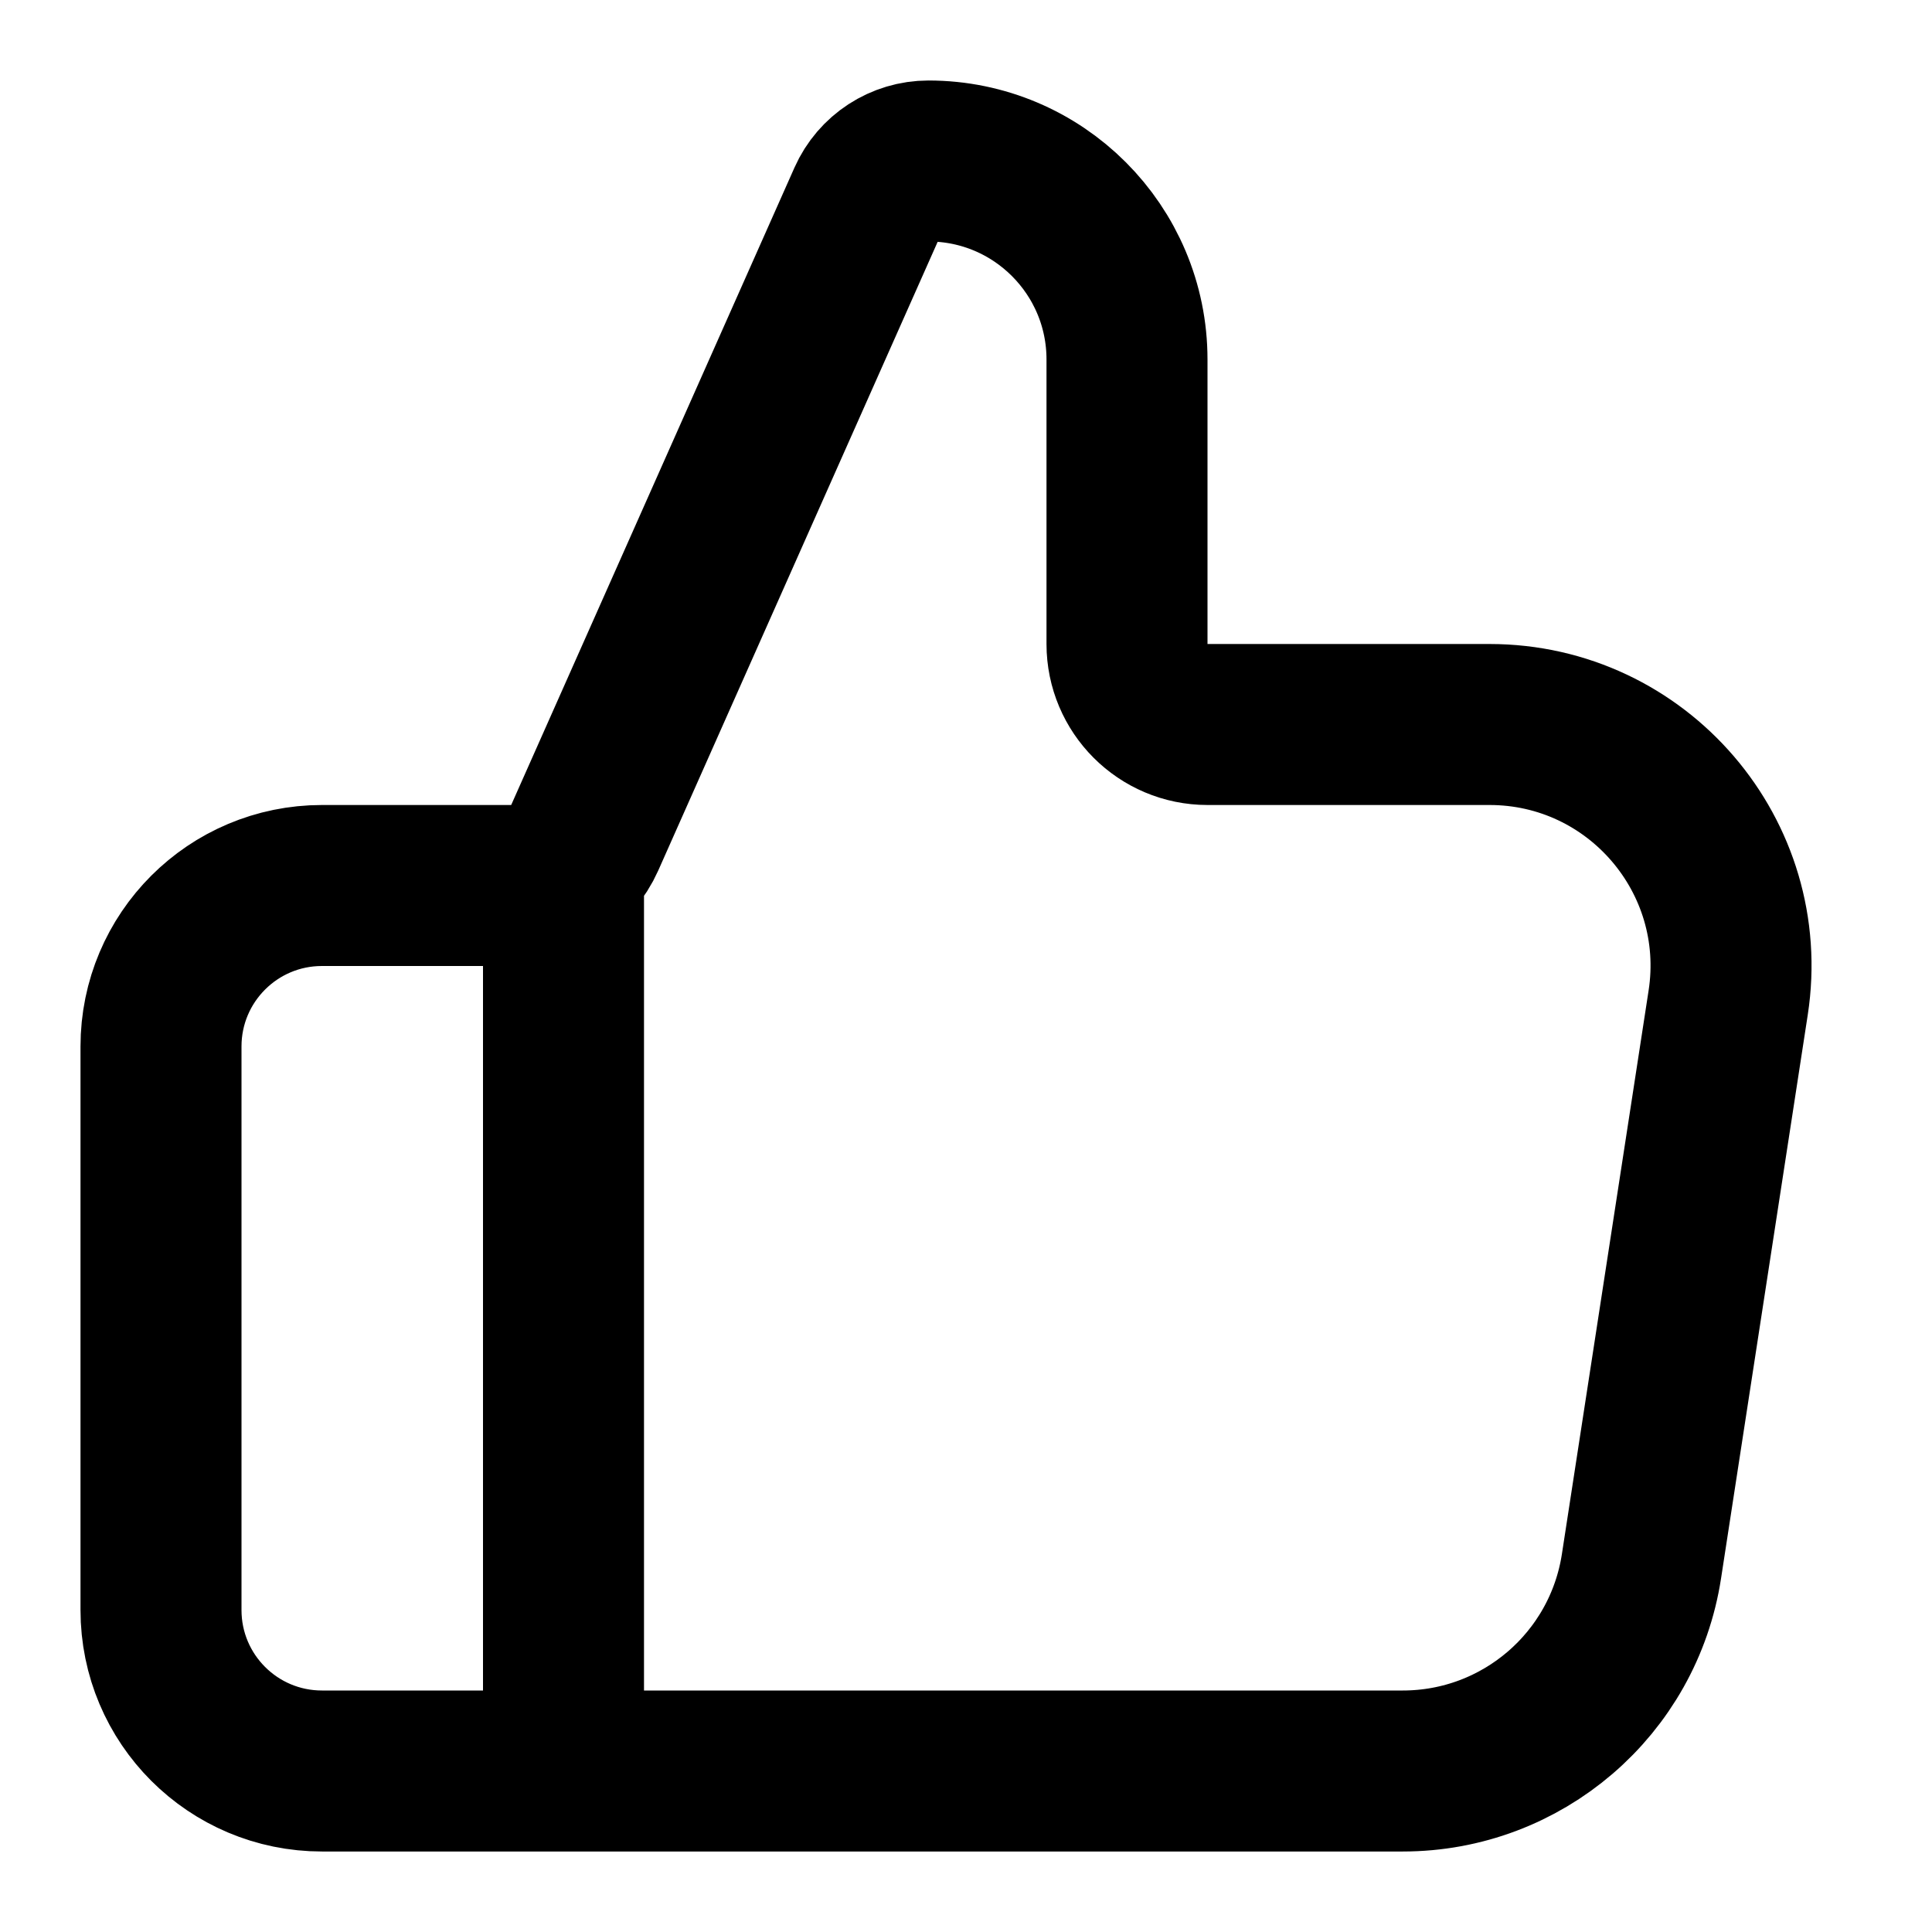
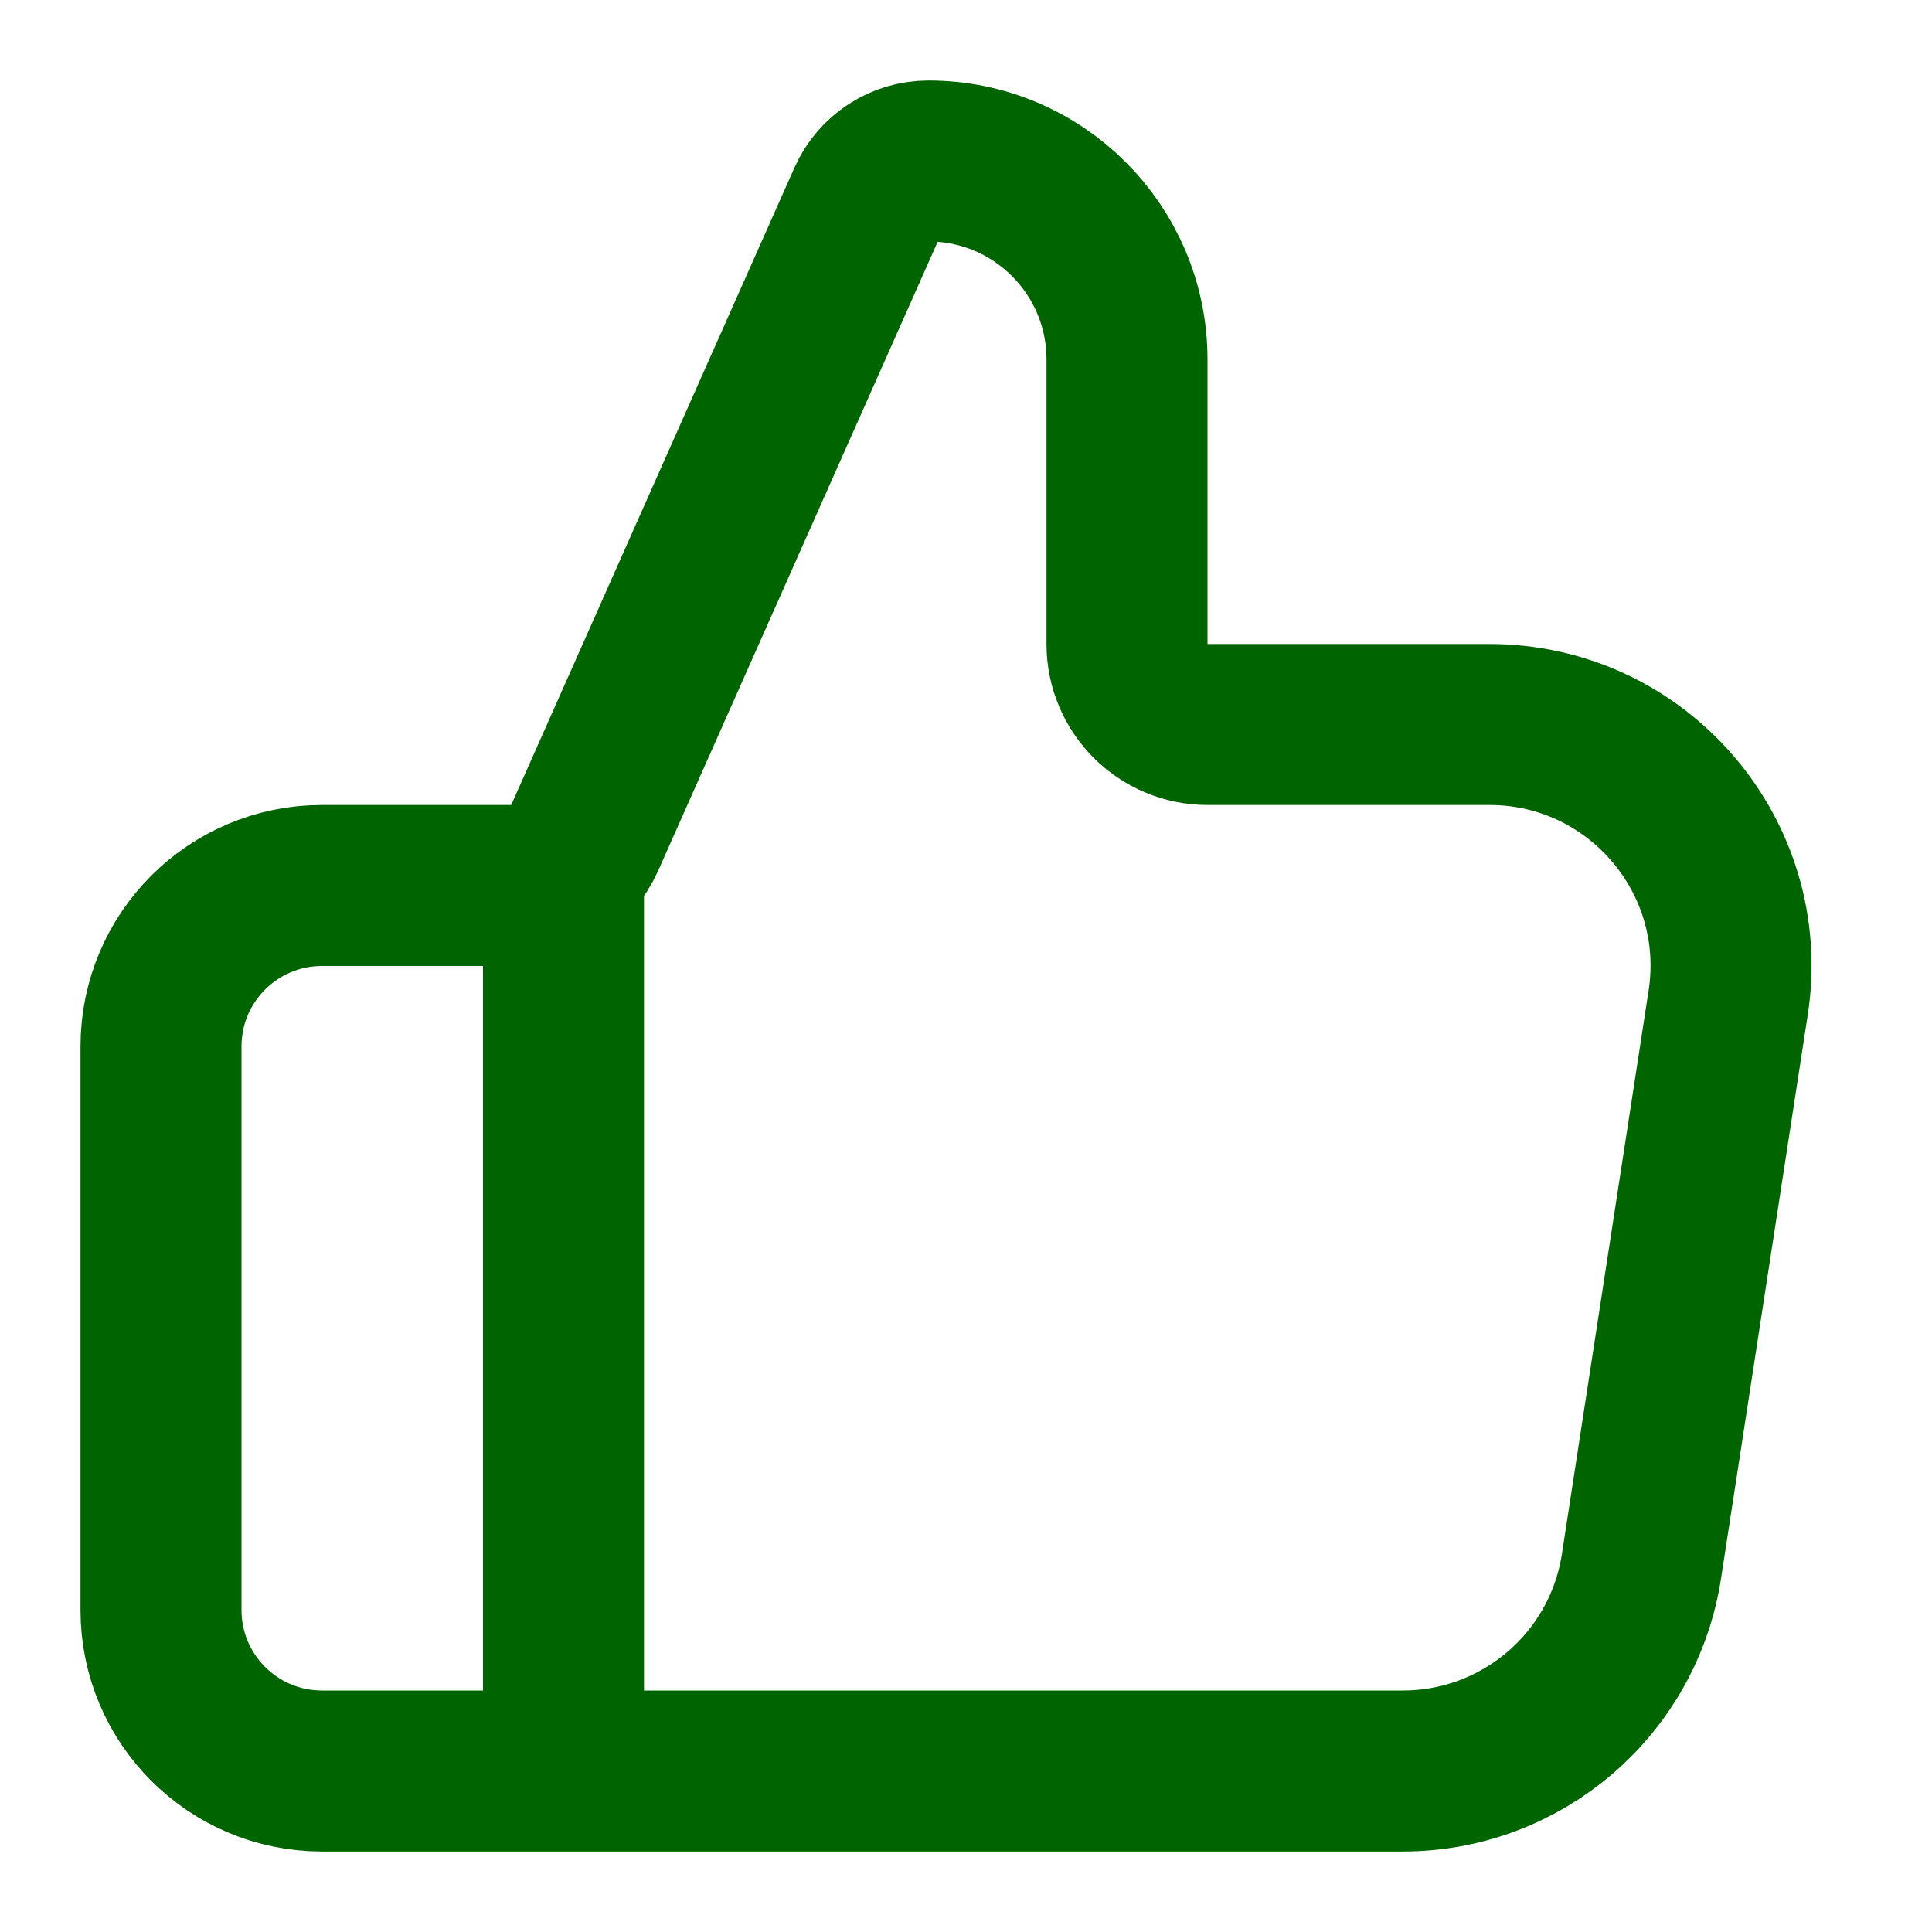
- <svg xmlns="http://www.w3.org/2000/svg" width="800px" height="800px" viewBox="0 0 24 24" fill="none">
-   <path d="M7 22V11M2 13V20C2 21.105 2.895 22 4 22H17.426C18.907 22 20.166 20.92 20.391 19.456L21.468 12.456C21.748 10.639 20.342 9 18.503 9H15C14.448 9 14 8.552 14 8V4.466C14 3.104 12.896 2 11.534 2C11.209 2 10.915 2.191 10.783 2.488L7.264 10.406C7.103 10.767 6.745 11 6.35 11H4C2.895 11 2 11.895 2 13Z" stroke="#000000" stroke-width="2" stroke-linecap="round" stroke-linejoin="round" />
+ <svg xmlns="http://www.w3.org/2000/svg" width="250px" height="250px" viewBox="0 0 24 24" fill="none">
+   <path d="M7 22V11M2 13V20C2 21.105 2.895 22 4 22H17.426C18.907 22 20.166 20.92 20.391 19.456L21.468 12.456C21.748 10.639 20.342 9 18.503 9H15C14.448 9 14 8.552 14 8V4.466C14 3.104 12.896 2 11.534 2C11.209 2 10.915 2.191 10.783 2.488L7.264 10.406C7.103 10.767 6.745 11 6.35 11H4C2.895 11 2 11.895 2 13Z" stroke="darkgreen" stroke-width="2" stroke-linecap="round" stroke-linejoin="round" />
</svg>
